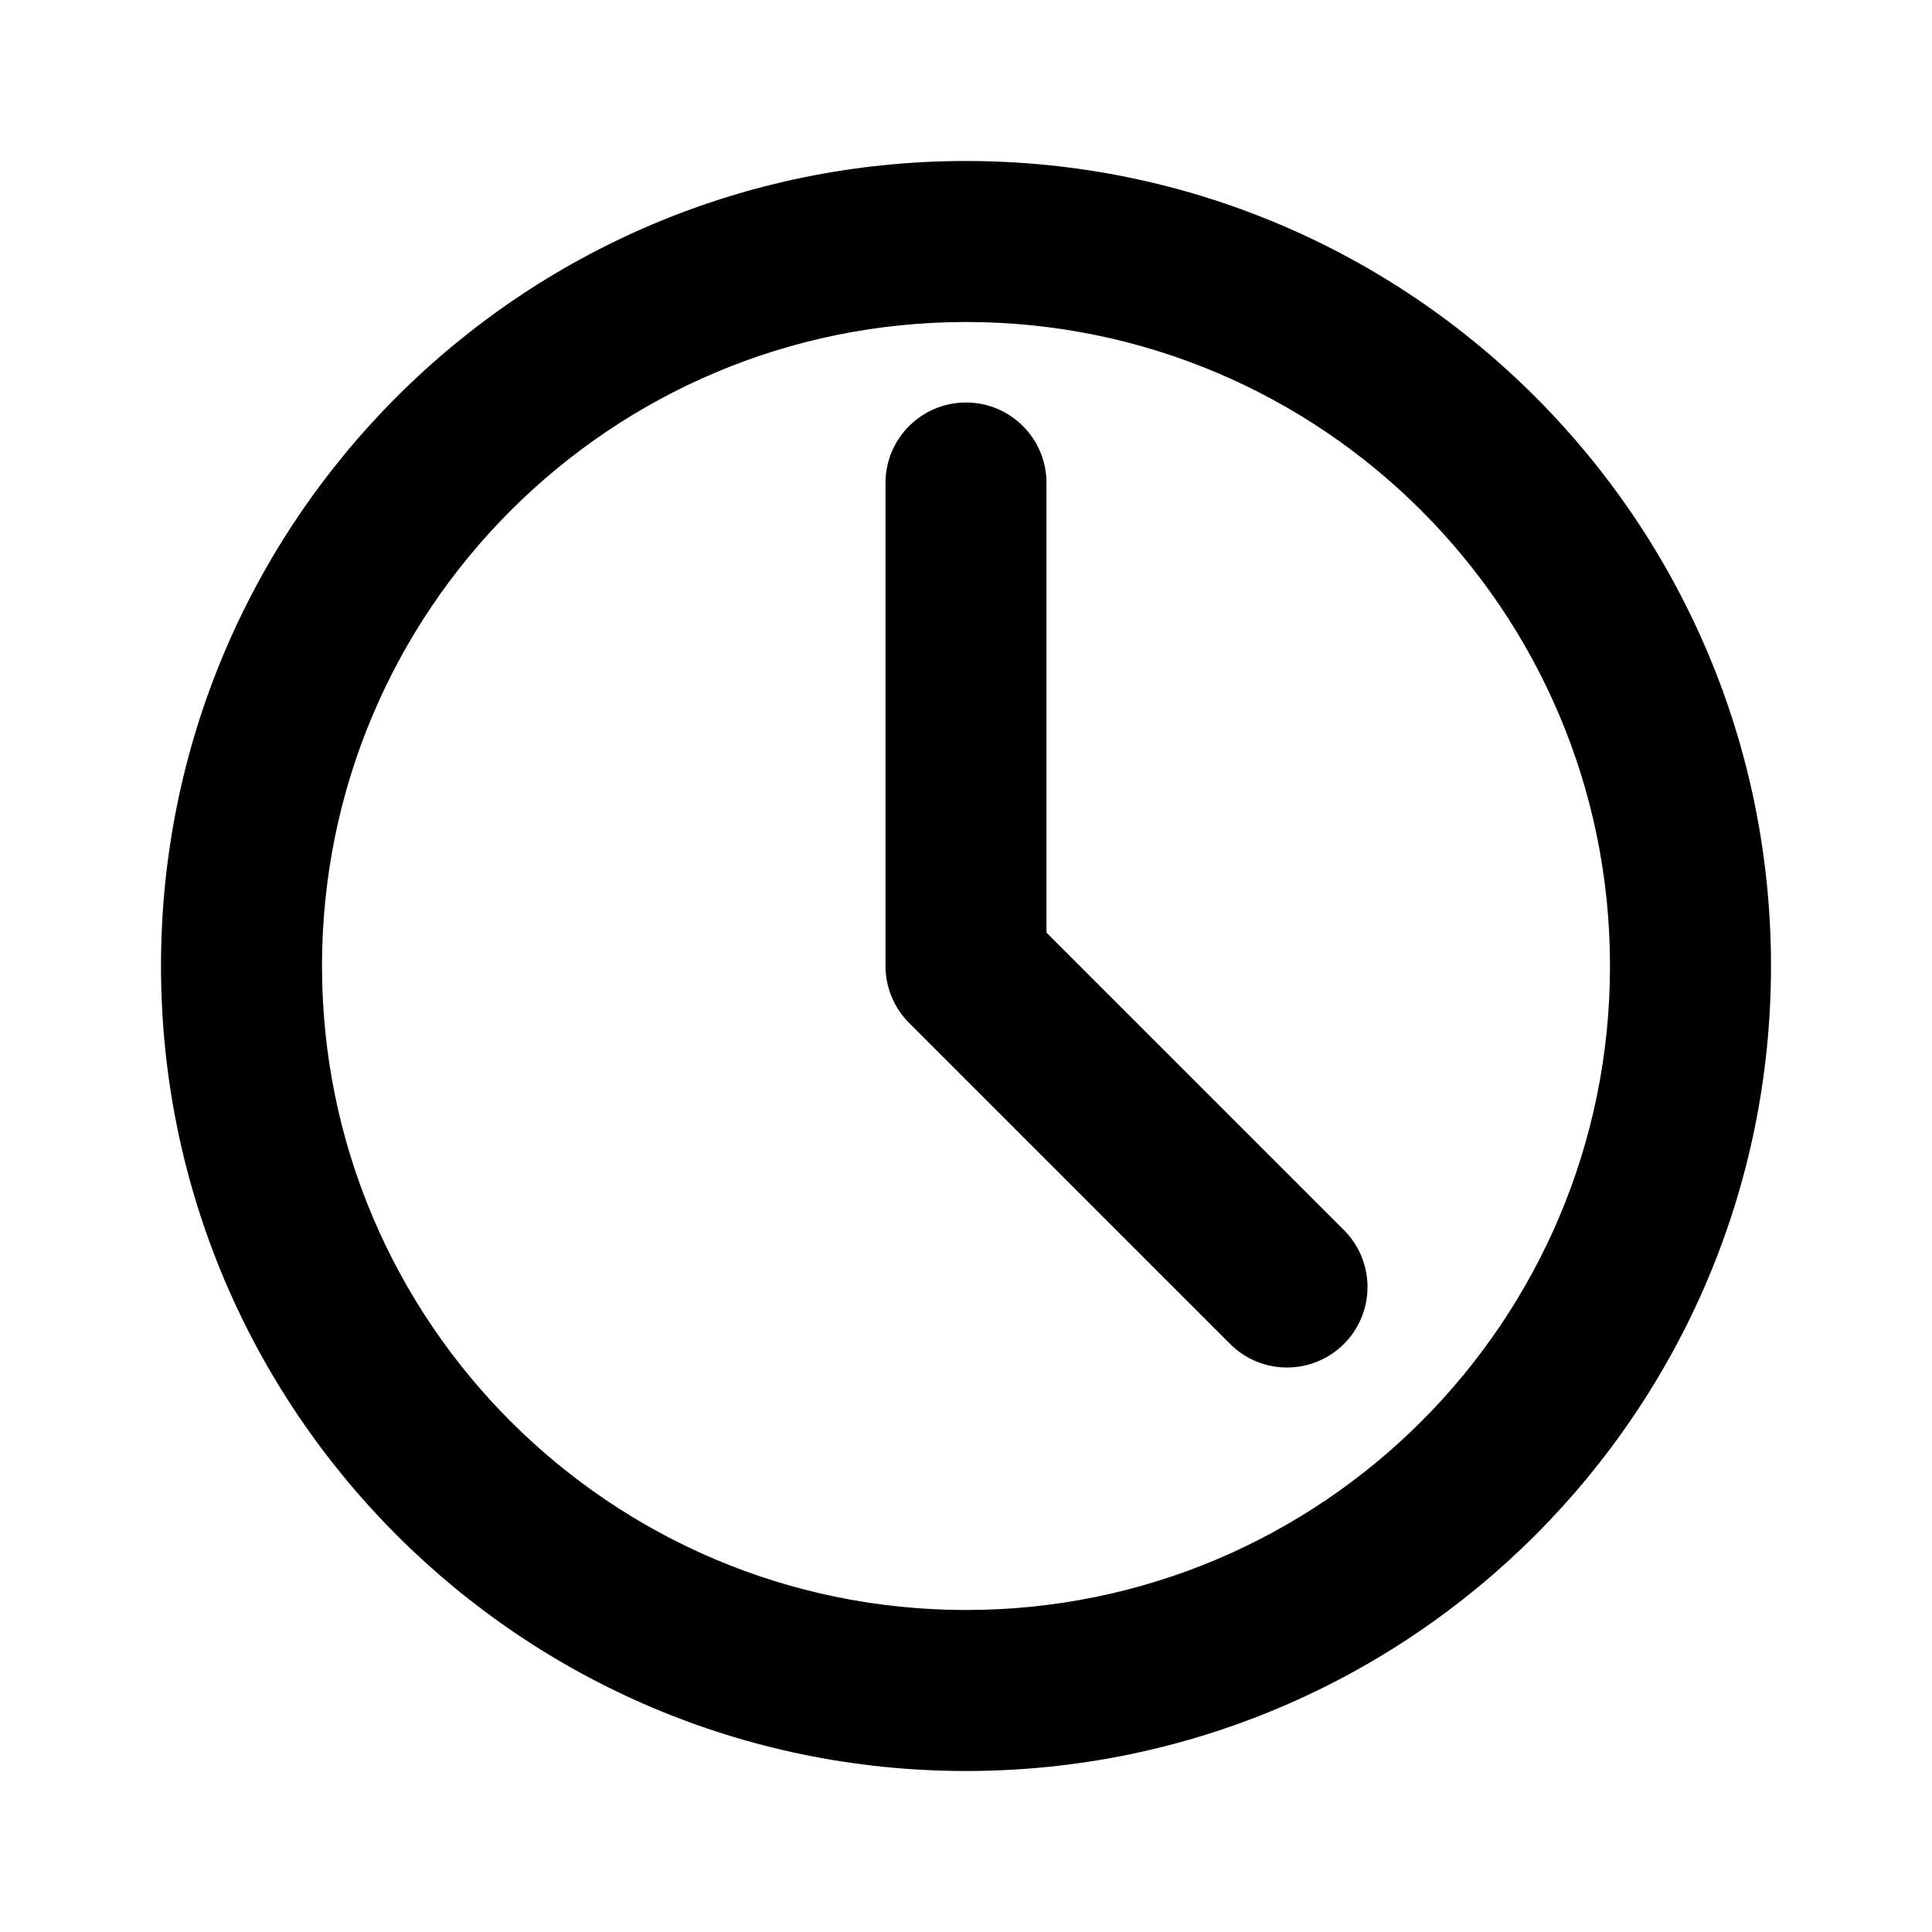
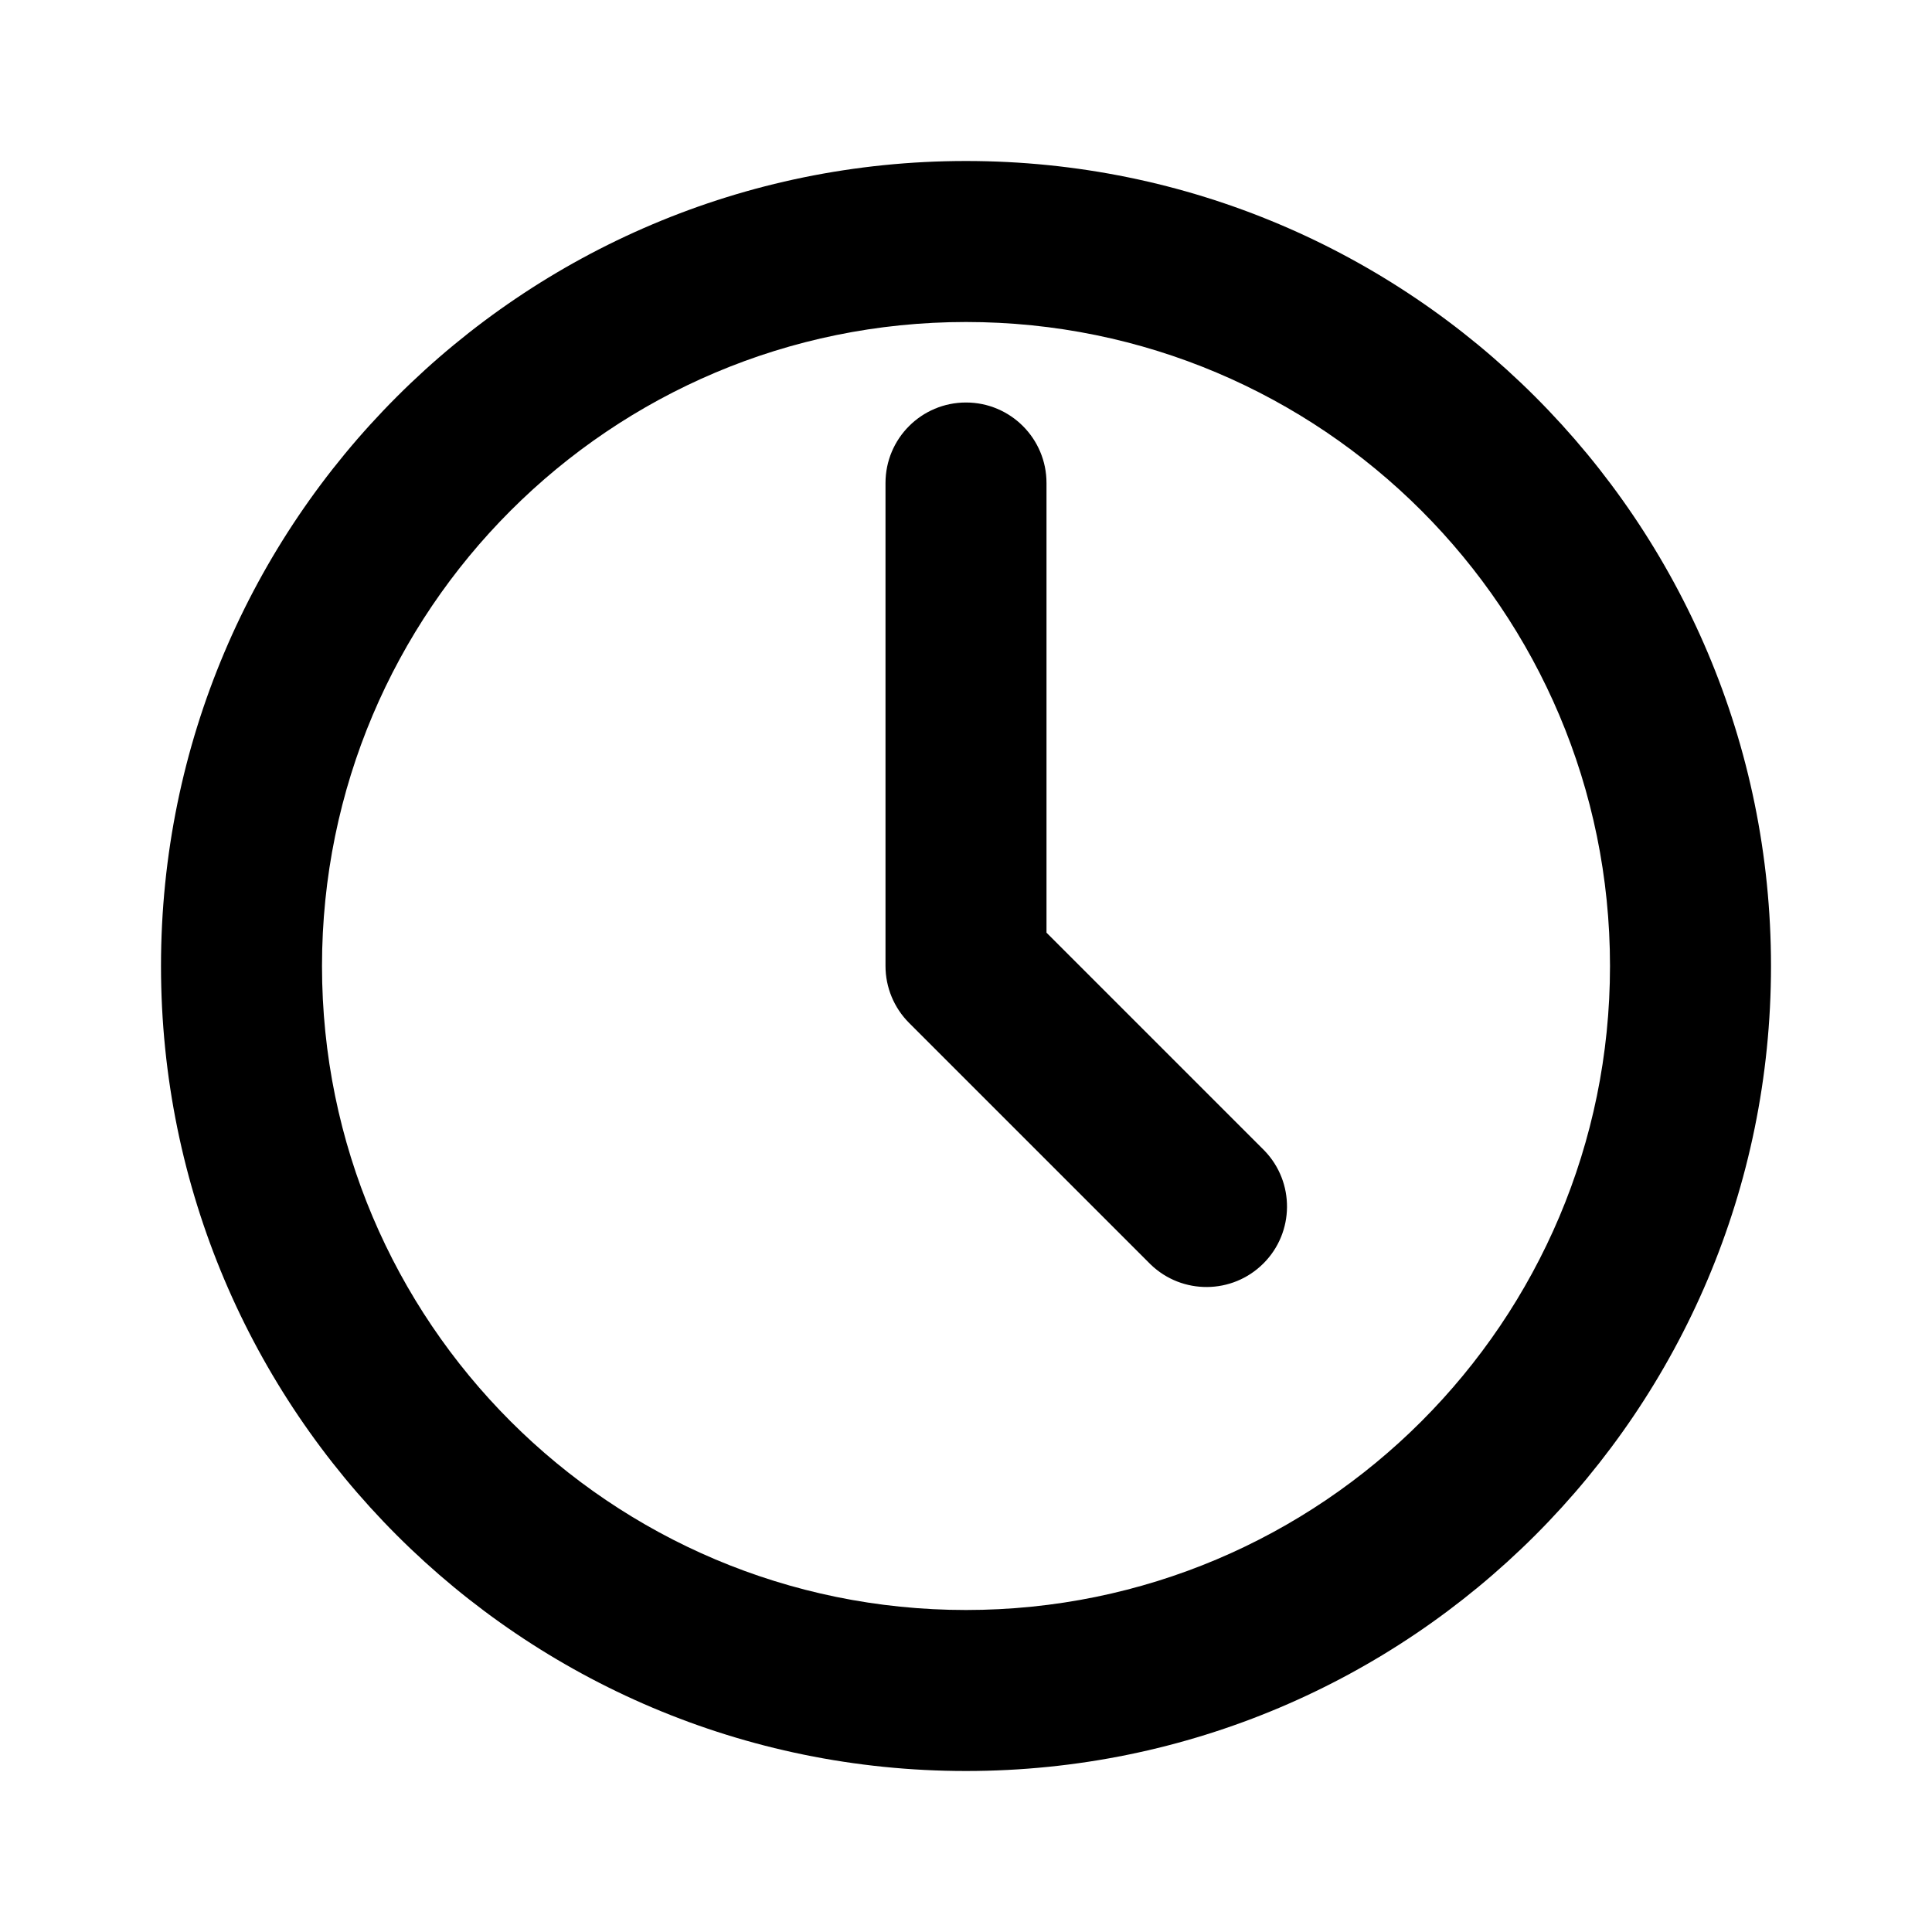
<svg xmlns="http://www.w3.org/2000/svg" width="24" height="24" fill="none">
-   <path fill-rule="evenodd" clip-rule="evenodd" d="M4 12a8 8 0 1 1 16 0 8 8 0 0 1-16 0zm8-10C6.477 2 2 6.477 2 12s4.477 10 10 10 10-4.477 10-10S17.523 2 12 2zm1 4a1 1 0 1 0-2 0v6a1 1 0 0 0 .293.707l4 4a1 1 0 0 0 1.414-1.414L13 11.586V6z" fill="#000" />
+   <path fill-rule="evenodd" clip-rule="evenodd" d="M4 12a8 8 0 1 1 16 0 8 8 0 0 1-16 0zm8-10C6.477 2 2 6.477 2 12s4.477 10 10 10 10-4.477 10-10S17.523 2 12 2zm1 4a1 1 0 1 0-2 0v6a1 1 0 0 0 .293.707l3 3a1 1 0 0 0 1.414-1.414L13 11.586V6z" fill="#000" />
</svg>
